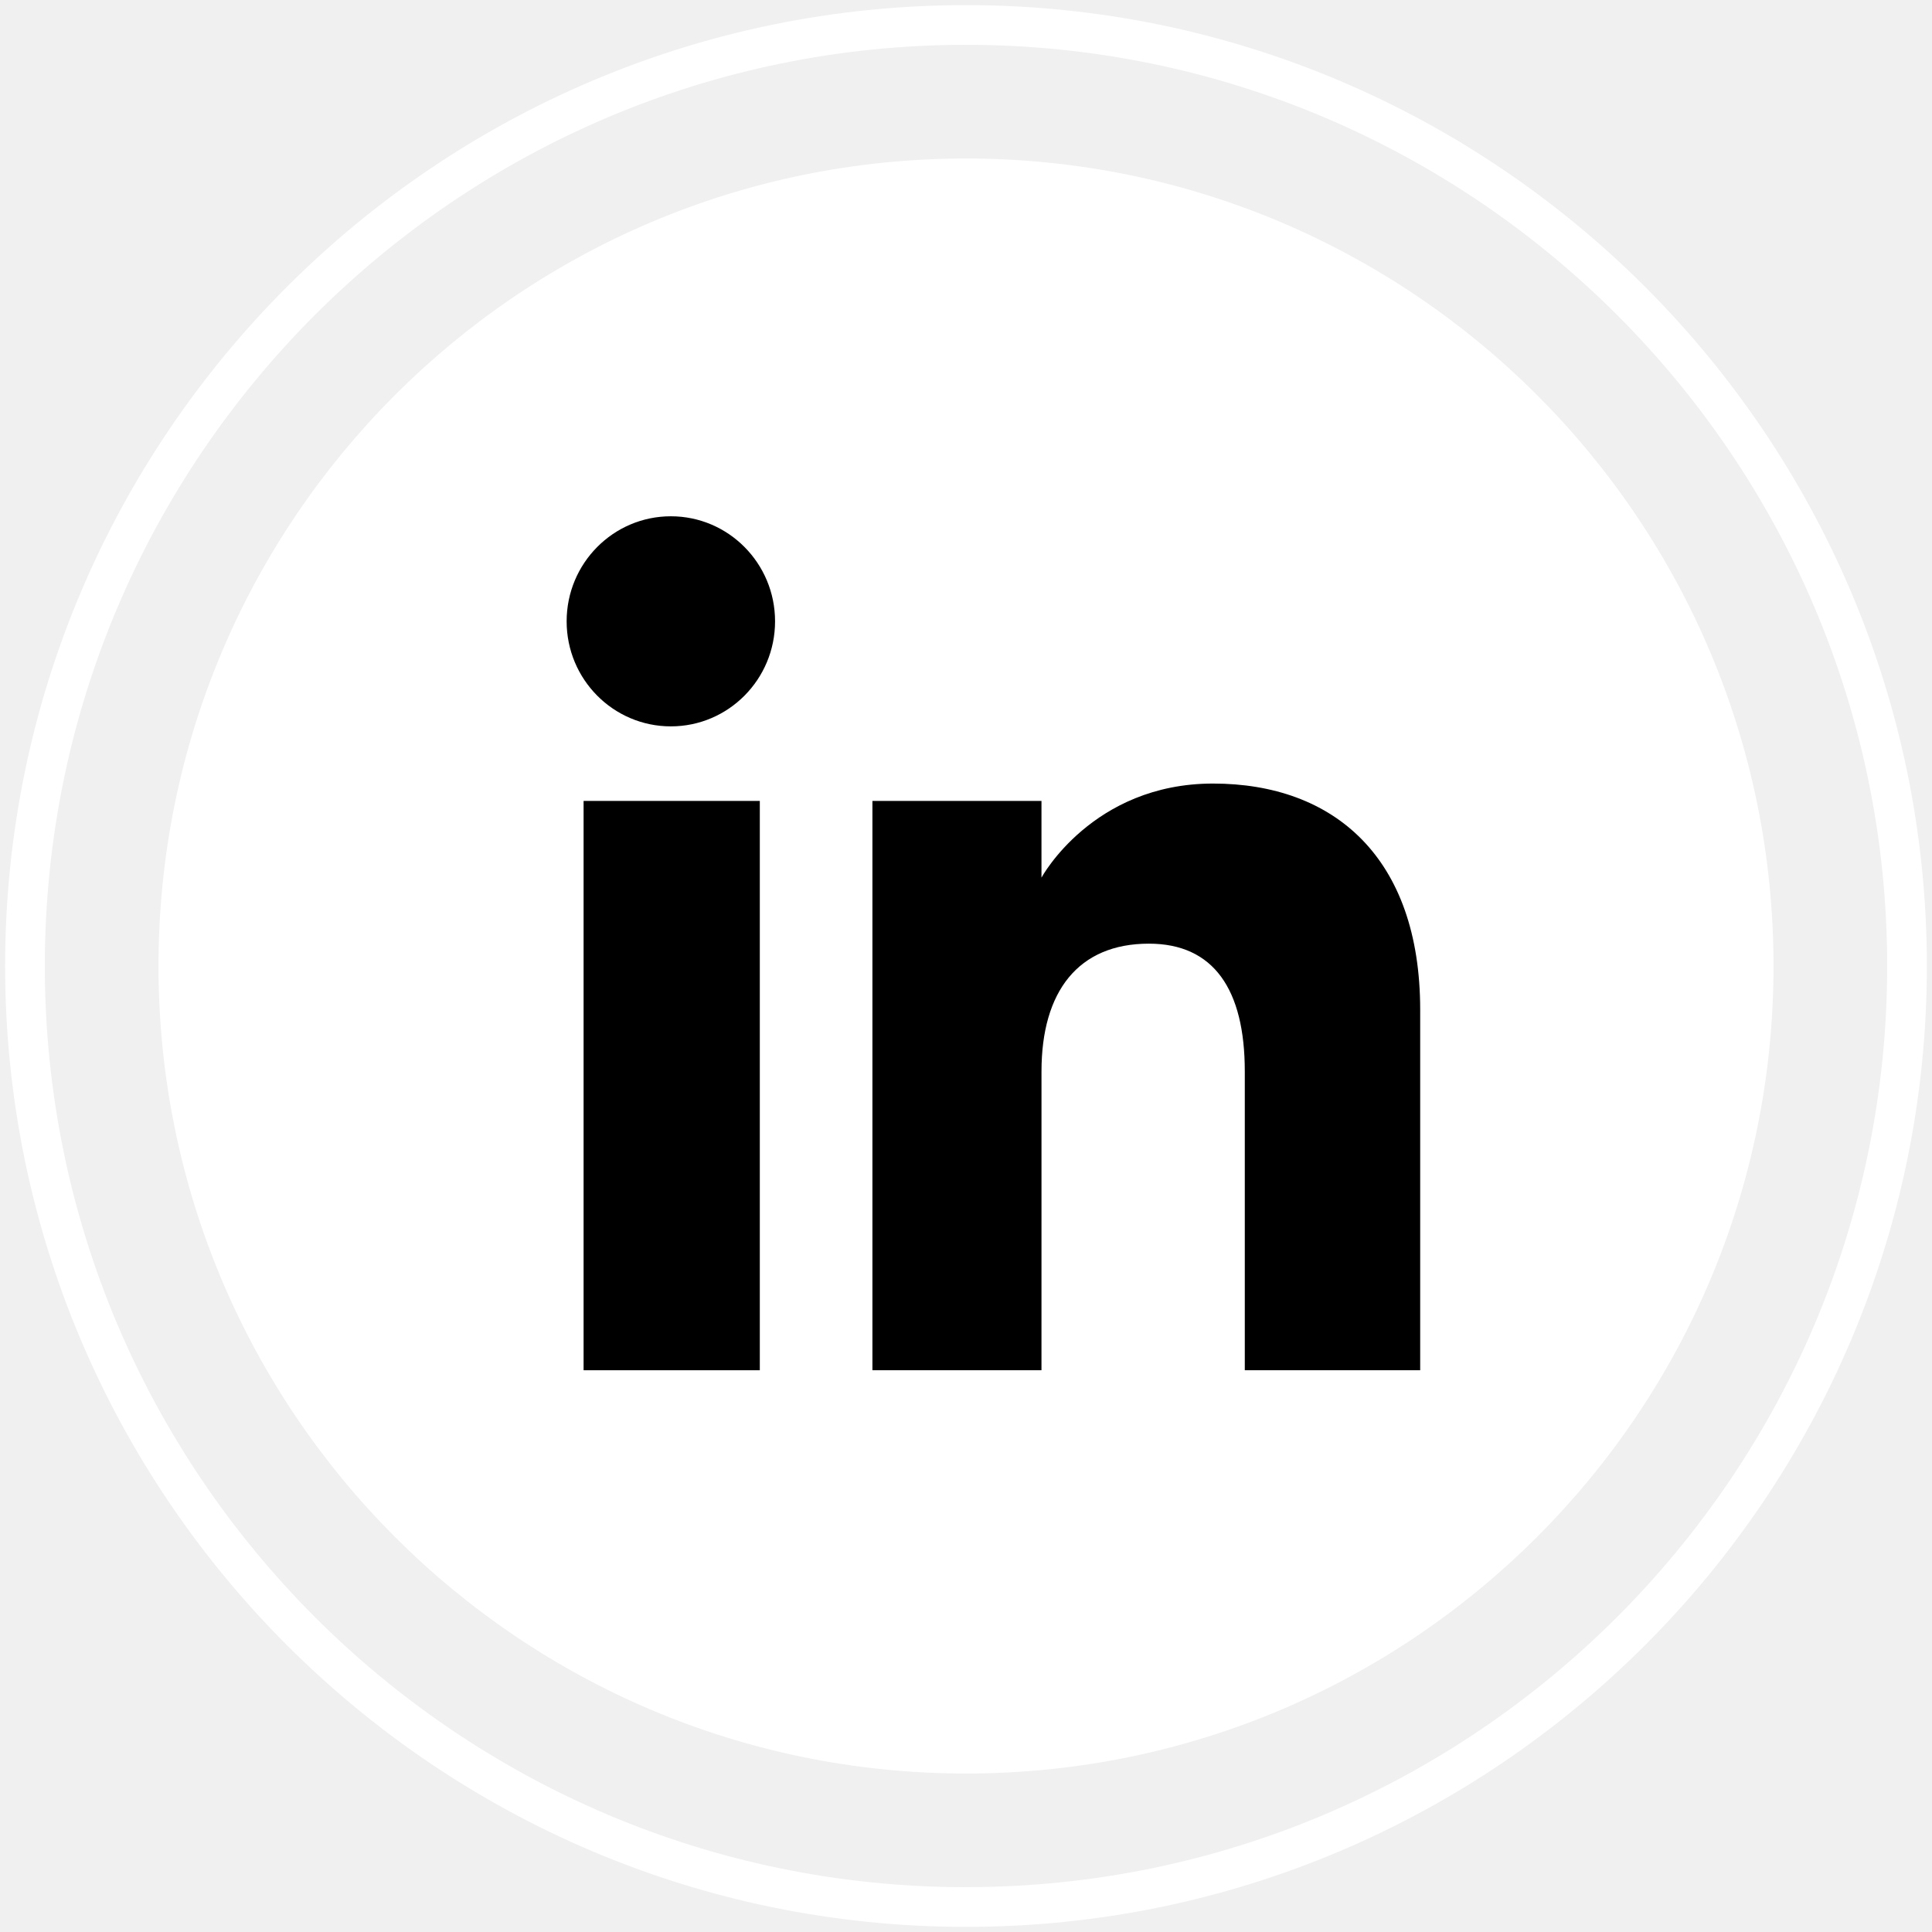
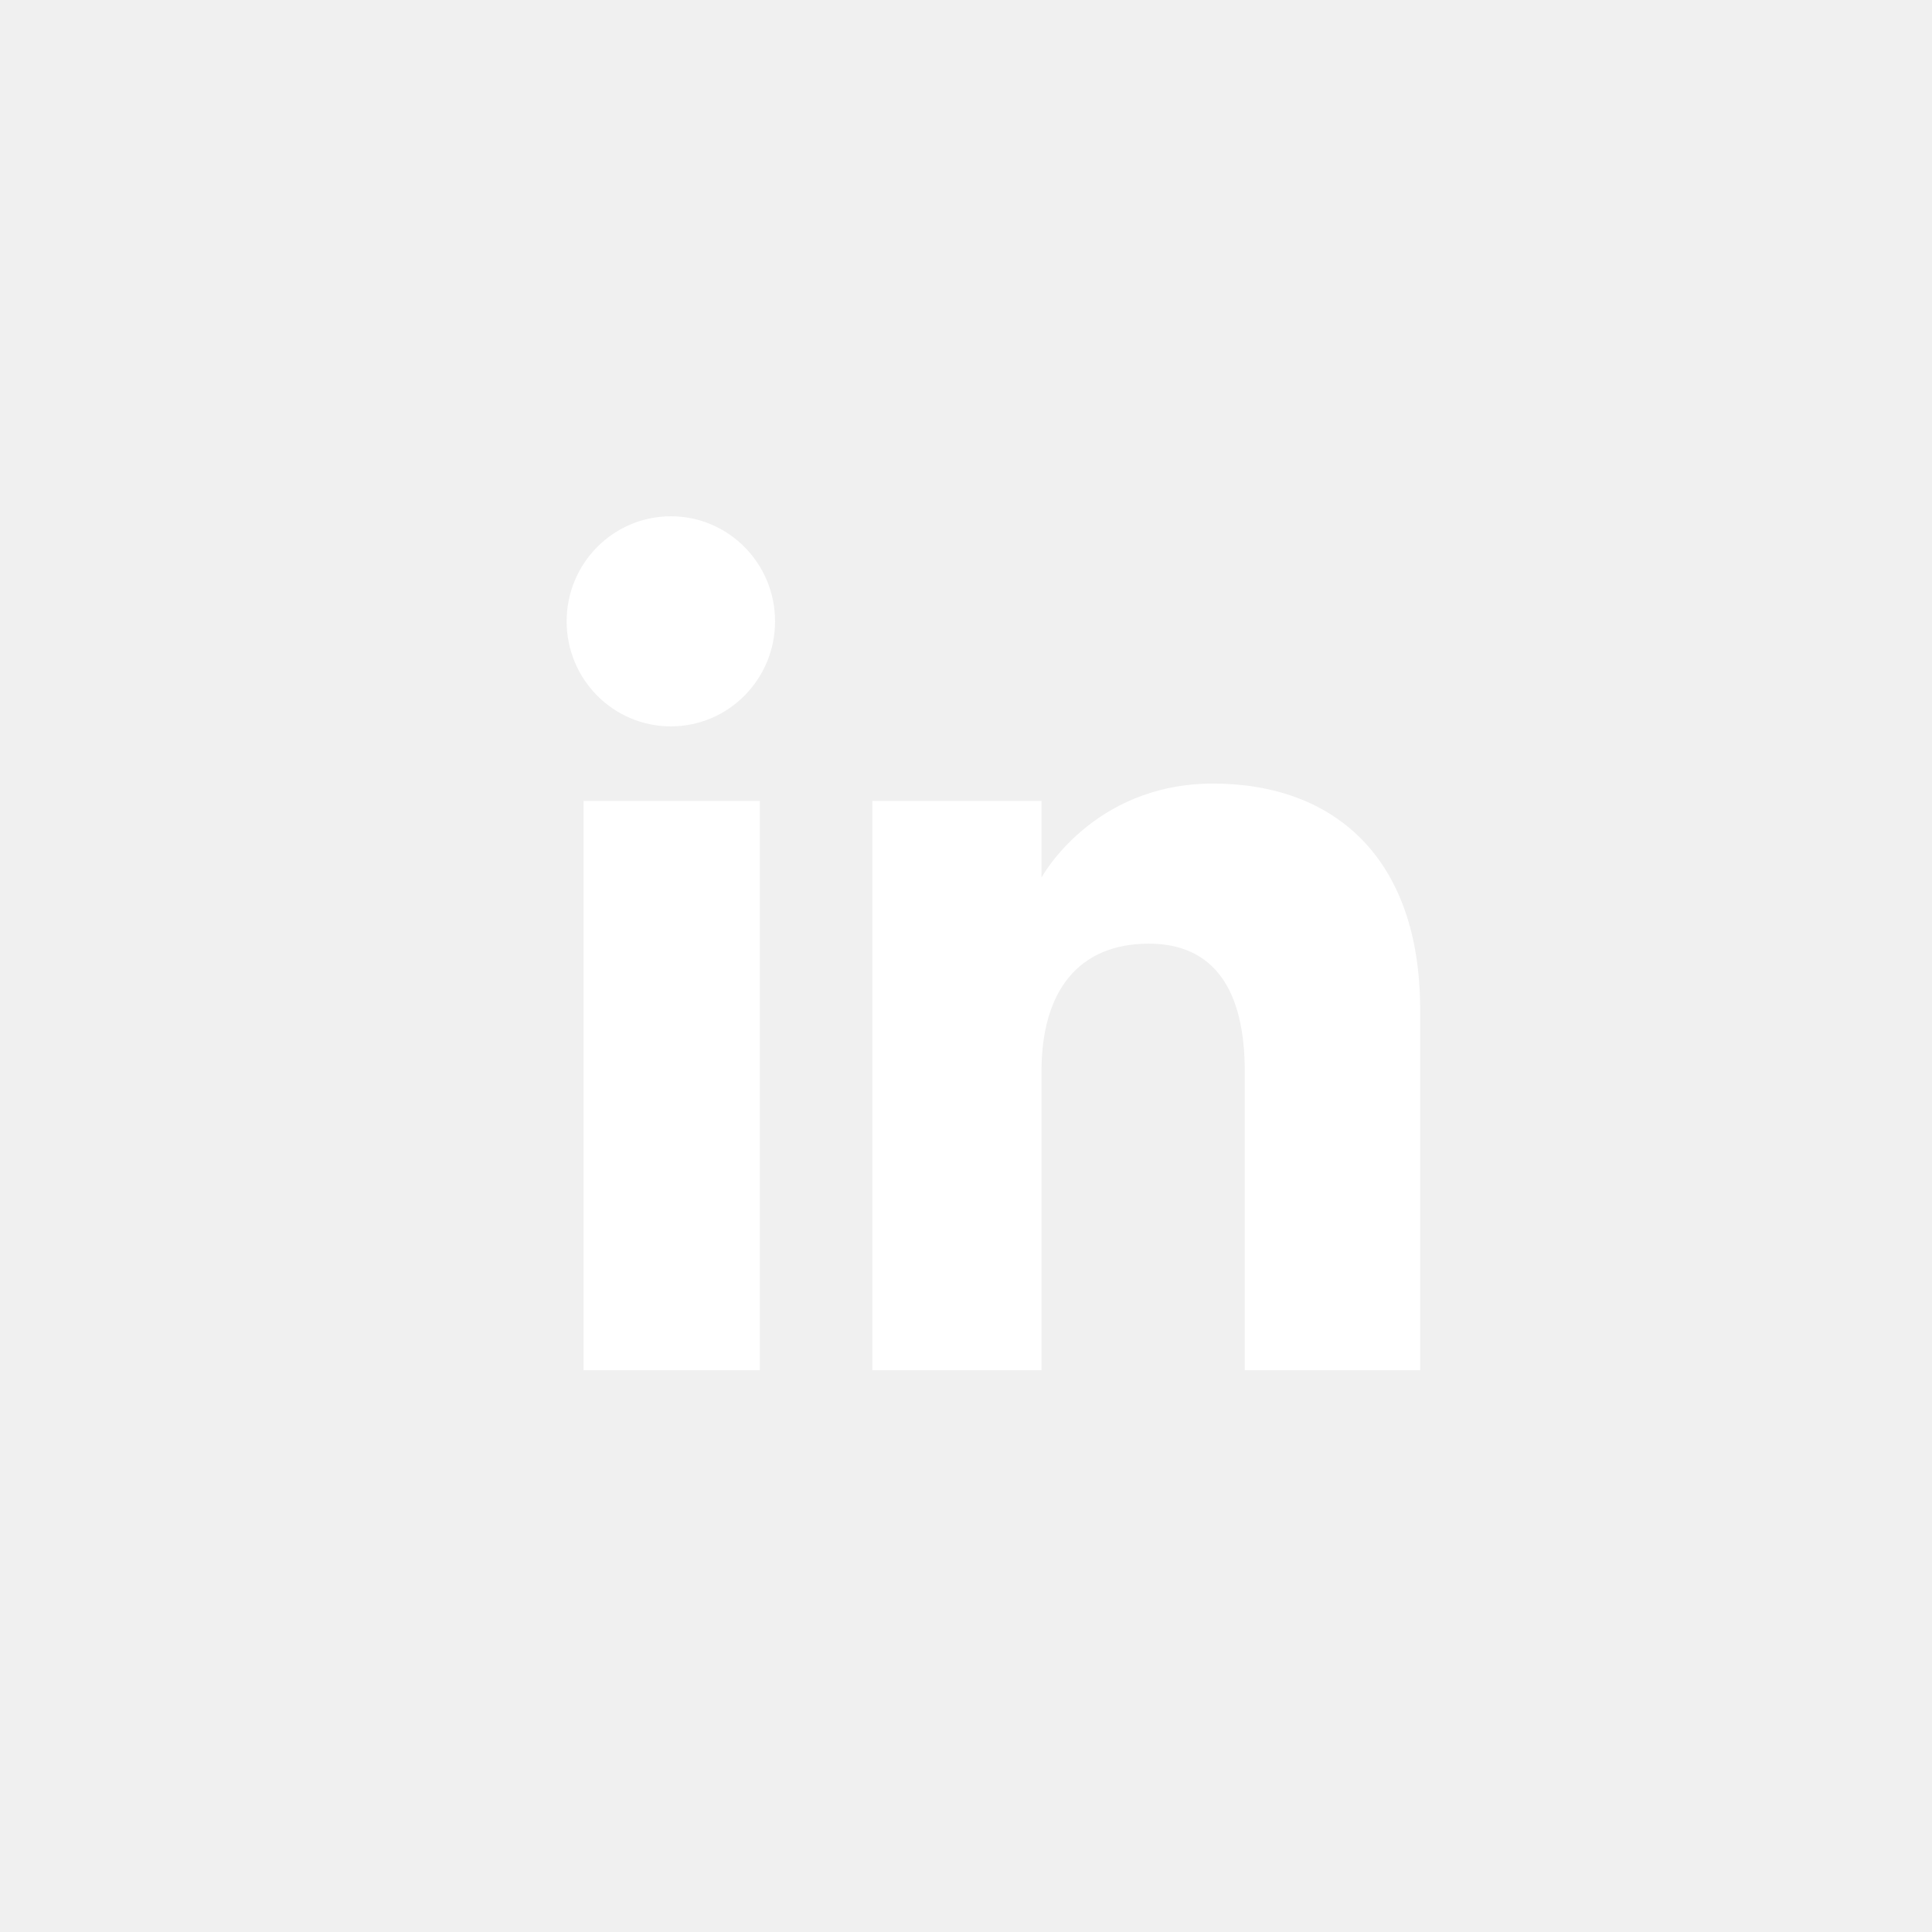
- <svg xmlns="http://www.w3.org/2000/svg" version="1.1" x="0" y="0" width="97.333" height="97.333" viewBox="0 0 97.333 97.333" xml:space="preserve">
-   <g id="Layer_3">
-     <path fill="#FFF" d="M48.667 96.075v-1c-12.797 0-24.394-5.202-32.801-13.607C7.461 73.06 2.259 61.464 2.258 48.667c0-12.796 5.203-24.393 13.608-32.8C24.274 7.461 35.871 2.259 48.667 2.258c12.796 0 24.393 5.203 32.8 13.608 8.405 8.407 13.608 20.004 13.608 32.8 0 12.797-5.203 24.393-13.608 32.8-8.407 8.405-20.004 13.607-32.8 13.607v2.002c26.694-.002 48.406-21.711 48.408-48.408C97.074 21.972 75.363.26 48.667.258 21.972.26.26 21.972.258 48.667.26 75.364 21.972 97.073 48.667 97.075v-1z" />
-     <circle fill="#FFF" cx="48.667" cy="48.667" r="40.682" />
+ <svg xmlns="http://www.w3.org/2000/svg" version="1.1" id="Layer_1" x="0" y="0" width="97.333" height="97.333" viewBox="0 0 97.333 97.333" xml:space="preserve">
+   <g fill="#FFF" id="Layer_3">
    <path d="M29.401 40.35h8.878v28.682h-8.878z" />
    <ellipse cx="33.797" cy="31.302" rx="5.25" ry="5.292" />
-     <path d="M52.47 53.975c0-4.031 1.855-6.434 5.41-6.434 3.264 0 4.832 2.305 4.832 6.434v15.057h8.836v-18.16c0-7.683-4.354-11.397-10.436-11.397s-8.643 4.739-8.643 4.739V40.35h-8.517v28.682h8.517l.001-15.057z" />
+     <path d="M52.47 53.975c0-4.031 1.854-6.434 5.409-6.434 3.265 0 4.832 2.305 4.832 6.434v15.057h8.836v-18.16c0-7.683-4.354-11.396-10.436-11.396s-8.643 4.739-8.643 4.739V40.35h-8.517v28.682h8.517c.002 0 .002-10.639.002-15.057z" />
  </g>
</svg>
